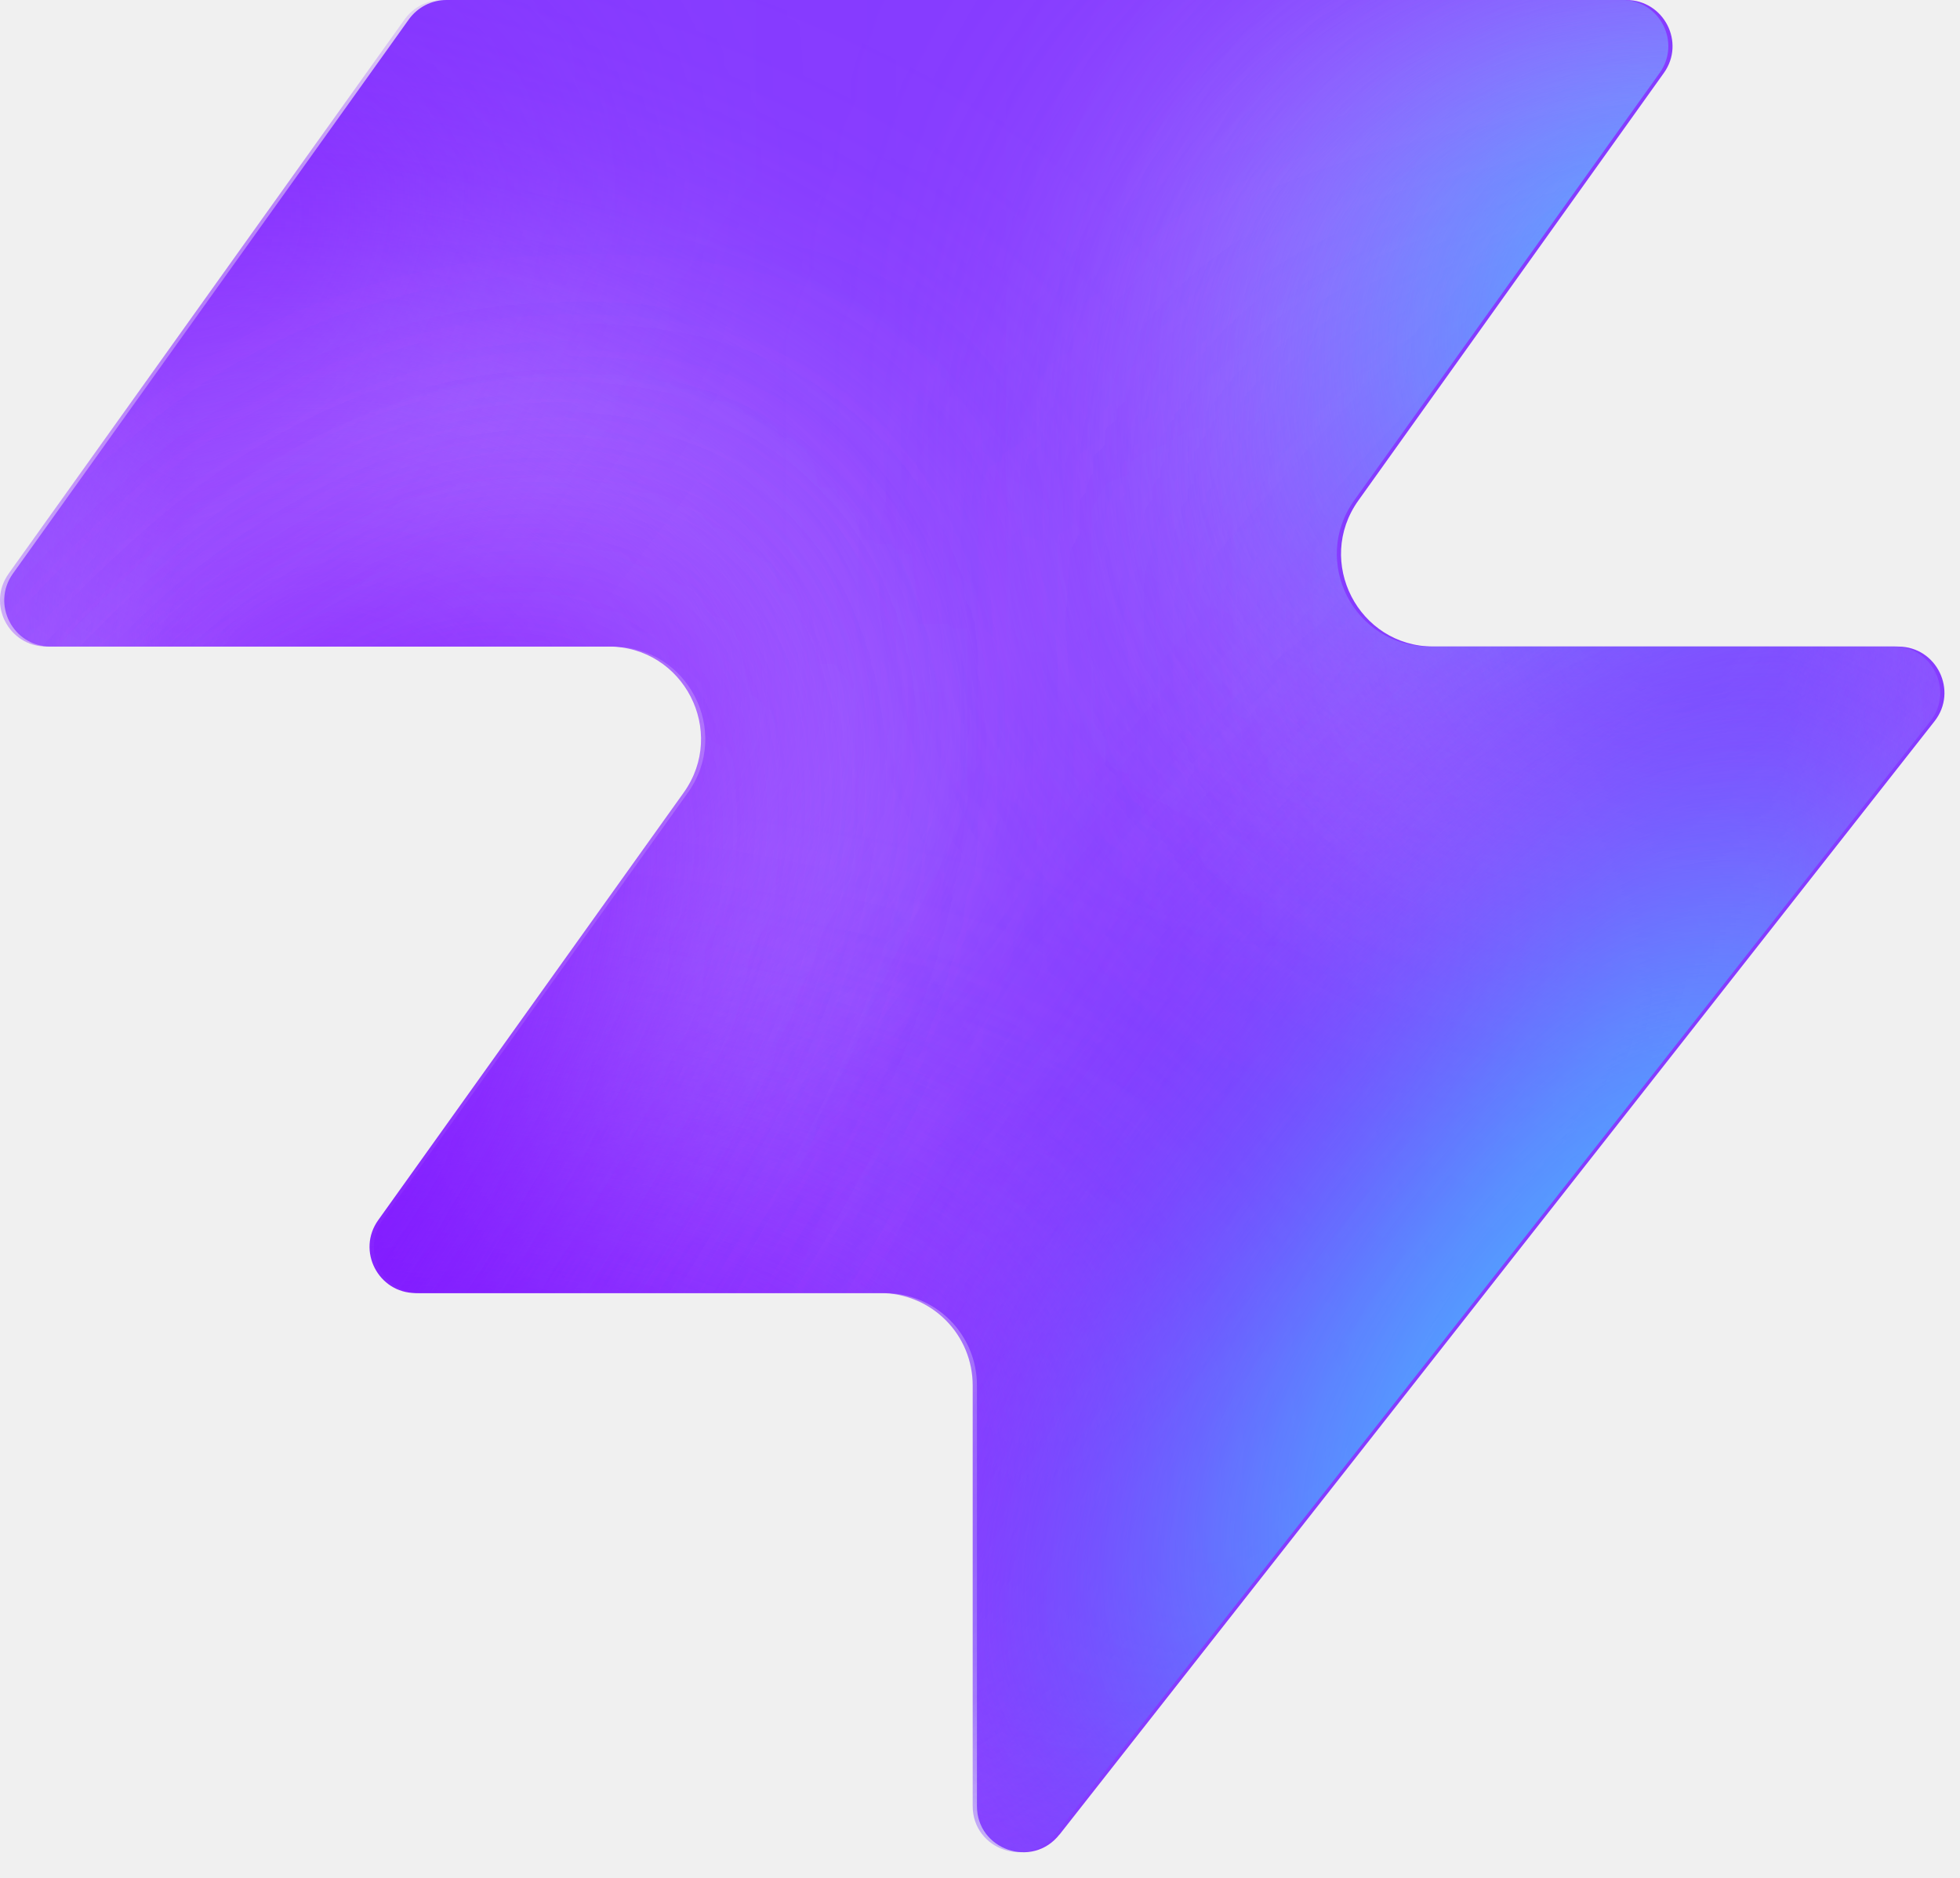
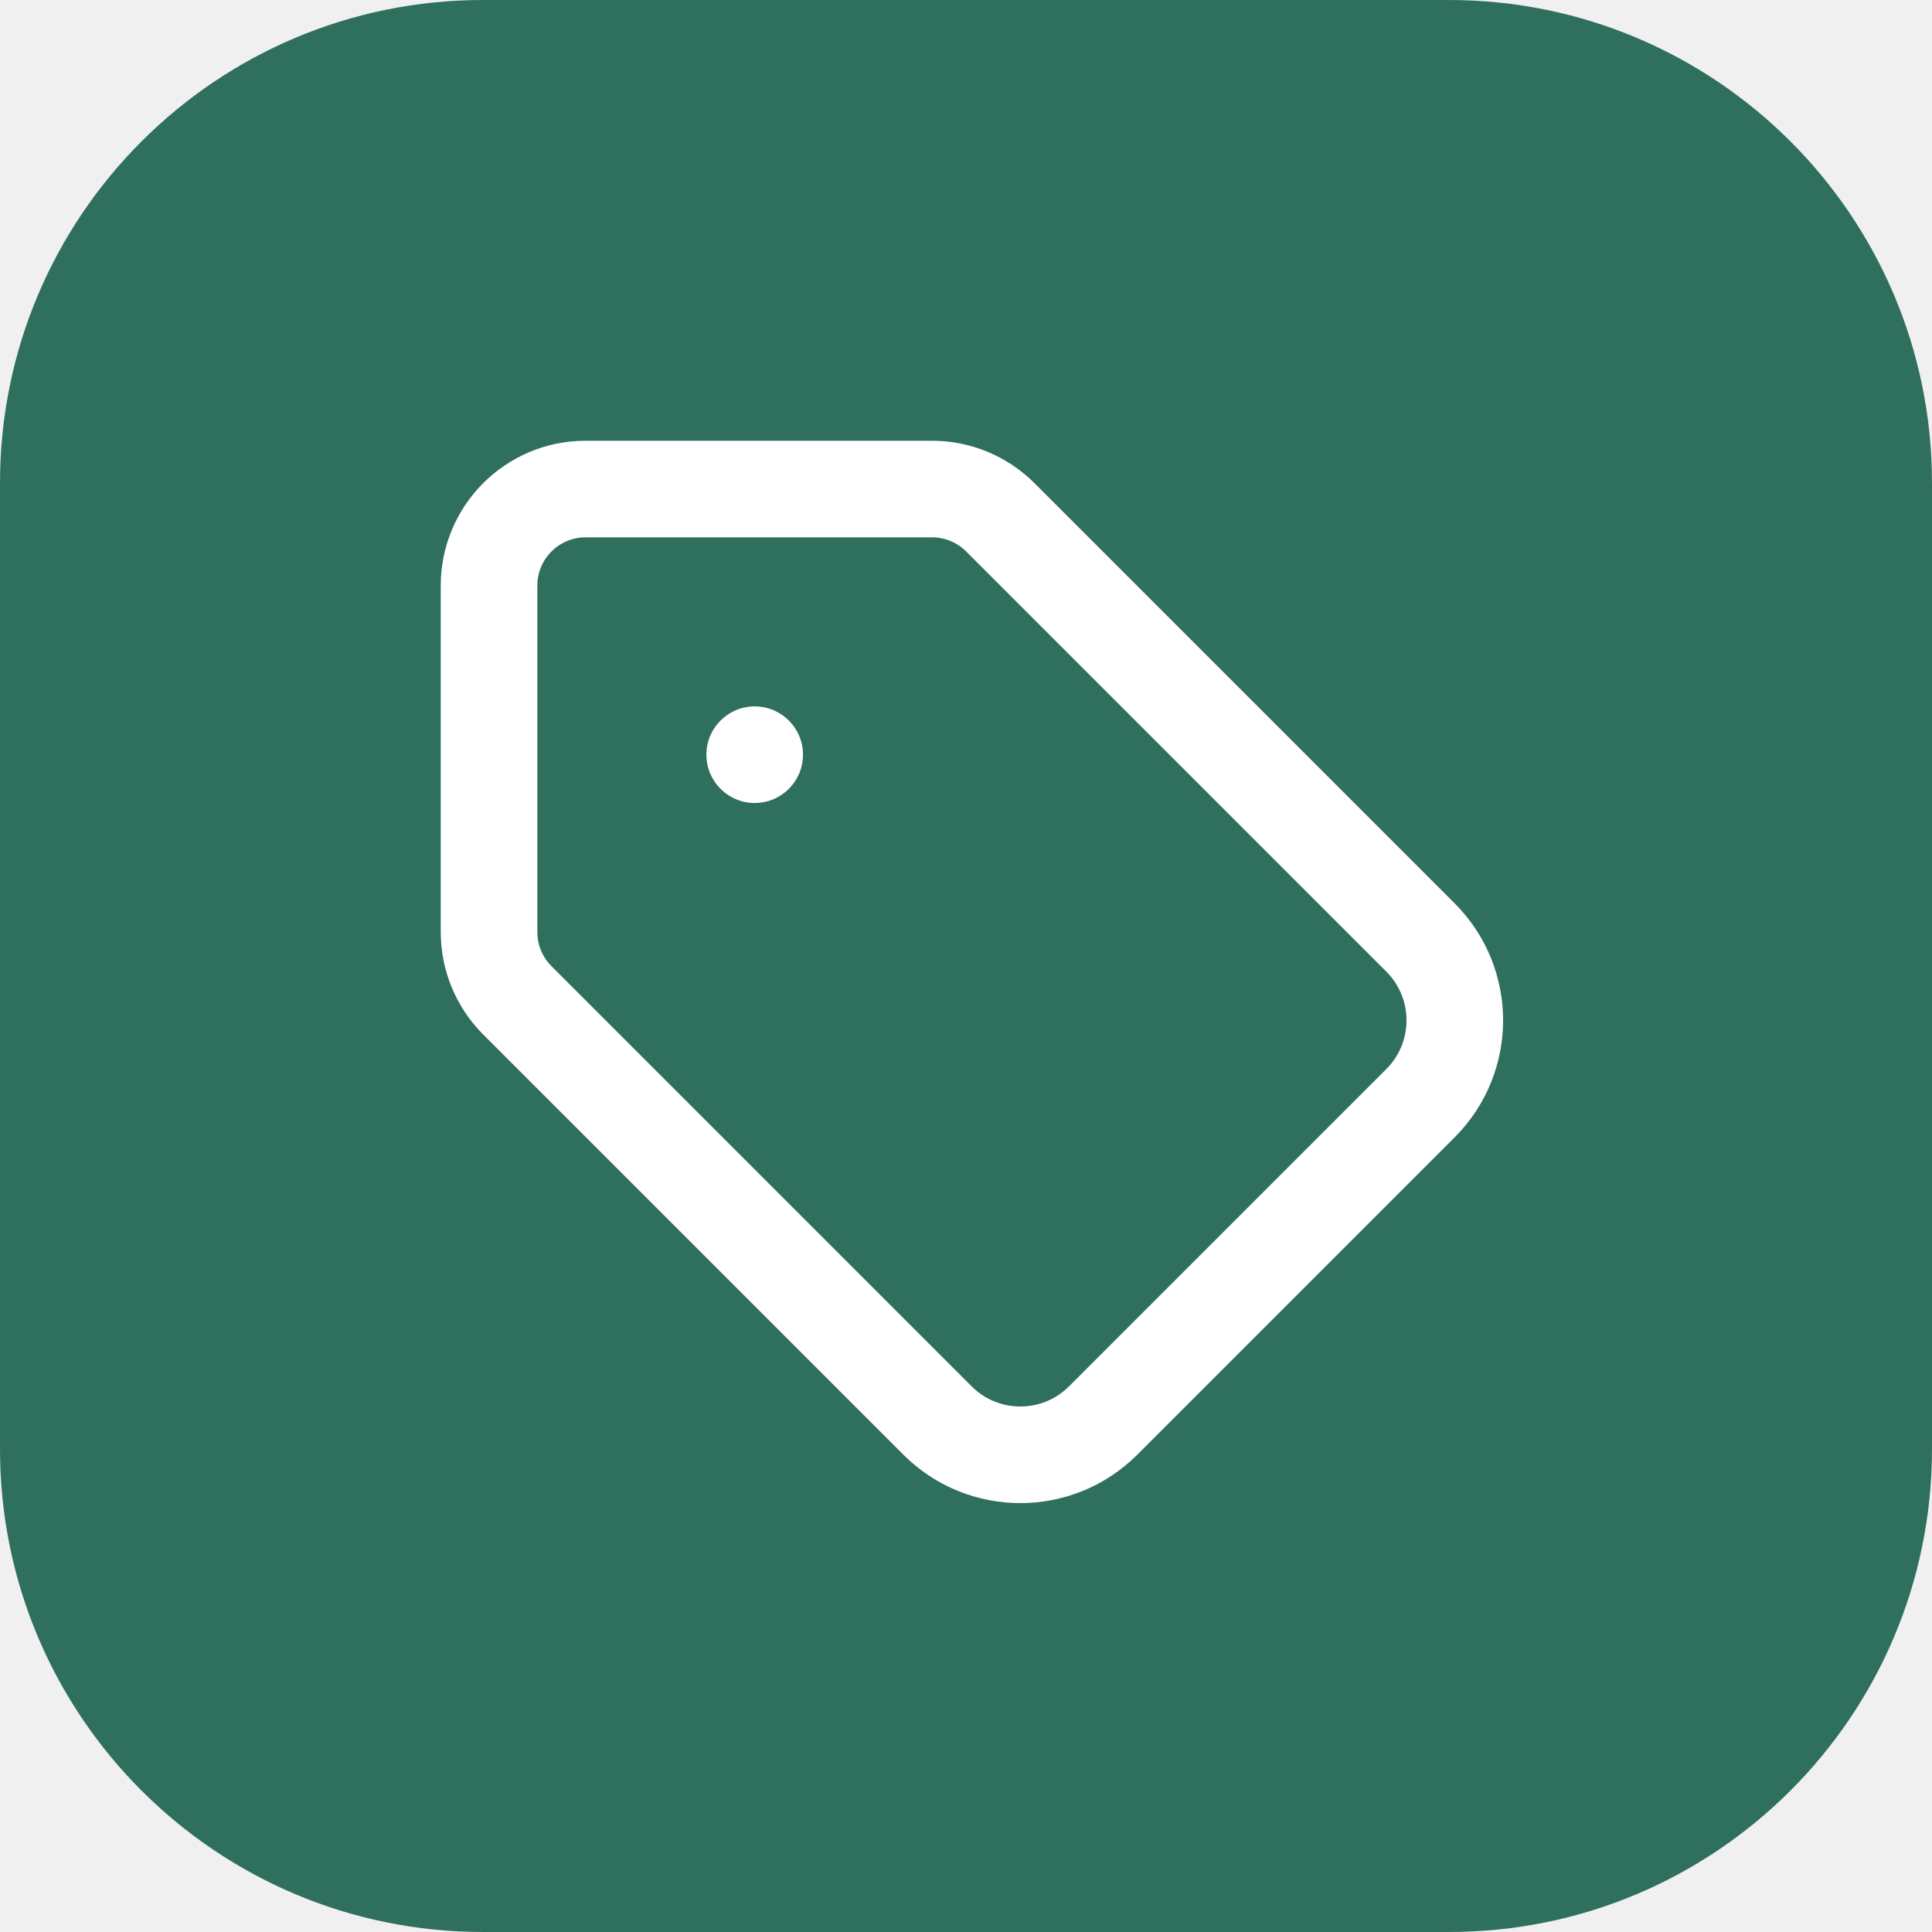
- <svg xmlns="http://www.w3.org/2000/svg" width="48" height="46" fill="none" viewBox="0 0 48 46">
-   <path fill="#863bff" d="M25.946 44.938c-.664.845-2.021.375-2.021-.698V33.937a2.26 2.26 0 0 0-2.262-2.262H10.287c-.92 0-1.456-1.04-.92-1.788l7.48-10.471c1.07-1.497 0-3.578-1.842-3.578H1.237c-.92 0-1.456-1.04-.92-1.788L10.013.474c.214-.297.556-.474.92-.474h28.894c.92 0 1.456 1.04.92 1.788l-7.48 10.471c-1.07 1.498 0 3.579 1.842 3.579h11.377c.943 0 1.473 1.088.89 1.83L25.947 44.94z" style="fill:#863bff;fill:color(display-p3 .525 .23 1);fill-opacity:1" />
-   <mask id="a" width="48" height="46" x="0" y="0" maskUnits="userSpaceOnUse" style="mask-type:alpha">
-     <path fill="#000" d="M25.842 44.938c-.664.844-2.021.375-2.021-.698V33.937a2.26 2.26 0 0 0-2.262-2.262H10.183c-.92 0-1.456-1.04-.92-1.788l7.48-10.471c1.07-1.498 0-3.579-1.842-3.579H1.133c-.92 0-1.456-1.04-.92-1.787L9.91.473c.214-.297.556-.474.92-.474h28.894c.92 0 1.456 1.04.92 1.788l-7.48 10.471c-1.07 1.498 0 3.578 1.842 3.578h11.377c.943 0 1.473 1.088.89 1.832L25.843 44.94z" style="fill:#000;fill-opacity:1" />
-   </mask>
-   <g mask="url(#a)">
-     <g filter="url(#b)">
-       <ellipse cx="5.508" cy="14.704" fill="#ede6ff" rx="5.508" ry="14.704" style="fill:#ede6ff;fill:color(display-p3 .927 .903 1);fill-opacity:1" transform="matrix(.00324 1 1 -.00324 -4.47 31.516)" />
-     </g>
-     <g filter="url(#c)">
-       <ellipse cx="10.399" cy="29.851" fill="#ede6ff" rx="10.399" ry="29.851" style="fill:#ede6ff;fill:color(display-p3 .927 .903 1);fill-opacity:1" transform="matrix(.00324 1 1 -.00324 -39.328 7.883)" />
-     </g>
-     <g filter="url(#d)">
-       <ellipse cx="5.508" cy="30.487" fill="#7e14ff" rx="5.508" ry="30.487" style="fill:#7e14ff;fill:color(display-p3 .492 .077 1);fill-opacity:1" transform="rotate(89.814 -25.913 -14.639)scale(1 -1)" />
-     </g>
-     <g filter="url(#e)">
-       <ellipse cx="5.508" cy="30.599" fill="#7e14ff" rx="5.508" ry="30.599" style="fill:#7e14ff;fill:color(display-p3 .492 .077 1);fill-opacity:1" transform="rotate(89.814 -32.644 -3.334)scale(1 -1)" />
-     </g>
-     <g filter="url(#f)">
-       <ellipse cx="5.508" cy="30.599" fill="#7e14ff" rx="5.508" ry="30.599" style="fill:#7e14ff;fill:color(display-p3 .492 .077 1);fill-opacity:1" transform="matrix(.00324 1 1 -.00324 -34.34 30.47)" />
-     </g>
-     <g filter="url(#g)">
-       <ellipse cx="14.072" cy="22.078" fill="#ede6ff" rx="14.072" ry="22.078" style="fill:#ede6ff;fill:color(display-p3 .927 .903 1);fill-opacity:1" transform="rotate(93.35 24.506 48.493)scale(-1 1)" />
-     </g>
-     <g filter="url(#h)">
-       <ellipse cx="3.47" cy="21.501" fill="#7e14ff" rx="3.47" ry="21.501" style="fill:#7e14ff;fill:color(display-p3 .492 .077 1);fill-opacity:1" transform="rotate(89.009 28.708 47.59)scale(-1 1)" />
-     </g>
-     <g filter="url(#i)">
-       <ellipse cx="3.47" cy="21.501" fill="#7e14ff" rx="3.47" ry="21.501" style="fill:#7e14ff;fill:color(display-p3 .492 .077 1);fill-opacity:1" transform="rotate(89.009 28.708 47.59)scale(-1 1)" />
-     </g>
-     <g filter="url(#j)">
-       <ellipse cx=".387" cy="8.972" fill="#7e14ff" rx="4.407" ry="29.108" style="fill:#7e14ff;fill:color(display-p3 .492 .077 1);fill-opacity:1" transform="rotate(39.51 .387 8.972)" />
-     </g>
-     <g filter="url(#k)">
-       <ellipse cx="47.523" cy="-6.092" fill="#7e14ff" rx="4.407" ry="29.108" style="fill:#7e14ff;fill:color(display-p3 .492 .077 1);fill-opacity:1" transform="rotate(37.892 47.523 -6.092)" />
-     </g>
-     <g filter="url(#l)">
-       <ellipse cx="41.412" cy="6.333" fill="#47bfff" rx="5.971" ry="9.665" style="fill:#47bfff;fill:color(display-p3 .28 .748 1);fill-opacity:1" transform="rotate(37.892 41.412 6.333)" />
-     </g>
-     <g filter="url(#m)">
-       <ellipse cx="-1.879" cy="38.332" fill="#7e14ff" rx="4.407" ry="29.108" style="fill:#7e14ff;fill:color(display-p3 .492 .077 1);fill-opacity:1" transform="rotate(37.892 -1.88 38.332)" />
-     </g>
-     <g filter="url(#n)">
-       <ellipse cx="-1.879" cy="38.332" fill="#7e14ff" rx="4.407" ry="29.108" style="fill:#7e14ff;fill:color(display-p3 .492 .077 1);fill-opacity:1" transform="rotate(37.892 -1.88 38.332)" />
-     </g>
-     <g filter="url(#o)">
-       <ellipse cx="35.651" cy="29.907" fill="#7e14ff" rx="4.407" ry="29.108" style="fill:#7e14ff;fill:color(display-p3 .492 .077 1);fill-opacity:1" transform="rotate(37.892 35.651 29.907)" />
-     </g>
-     <g filter="url(#p)">
-       <ellipse cx="38.418" cy="32.4" fill="#47bfff" rx="5.971" ry="15.297" style="fill:#47bfff;fill:color(display-p3 .28 .748 1);fill-opacity:1" transform="rotate(37.892 38.418 32.4)" />
-     </g>
+ <svg xmlns="http://www.w3.org/2000/svg" viewBox="0 0 32 32">
+   <rect width="32" height="32" rx="8" fill="#2f6f5e" />
+   <g transform="translate(6.5,6.5) scale(0.8)" fill="none" stroke="#ffffff" stroke-width="2" stroke-linecap="round" stroke-linejoin="round">
+     <path d="M12.586 2.586A2 2 0 0 0 11.172 2H4a2 2 0 0 0-2 2v7.172a2 2 0 0 0 .586 1.414l8.704 8.704a2.426 2.426 0 0 0 3.42 0l6.58-6.58a2.426 2.426 0 0 0 0-3.42z" />
+     <circle cx="7.5" cy="7.5" r="1" fill="#ffffff" stroke="none" />
  </g>
-   <defs>
-     <filter id="b" width="60.045" height="41.654" x="-19.77" y="16.149" color-interpolation-filters="sRGB" filterUnits="userSpaceOnUse">
-       <feFlood flood-opacity="0" result="BackgroundImageFix" />
-       <feBlend in="SourceGraphic" in2="BackgroundImageFix" result="shape" />
-       <feGaussianBlur result="effect1_foregroundBlur_2002_17158" stdDeviation="7.659" />
-     </filter>
-     <filter id="c" width="90.34" height="51.437" x="-54.613" y="-7.533" color-interpolation-filters="sRGB" filterUnits="userSpaceOnUse">
-       <feFlood flood-opacity="0" result="BackgroundImageFix" />
-       <feBlend in="SourceGraphic" in2="BackgroundImageFix" result="shape" />
-       <feGaussianBlur result="effect1_foregroundBlur_2002_17158" stdDeviation="7.659" />
-     </filter>
-     <filter id="d" width="79.355" height="29.4" x="-49.64" y="2.03" color-interpolation-filters="sRGB" filterUnits="userSpaceOnUse">
-       <feFlood flood-opacity="0" result="BackgroundImageFix" />
-       <feBlend in="SourceGraphic" in2="BackgroundImageFix" result="shape" />
-       <feGaussianBlur result="effect1_foregroundBlur_2002_17158" stdDeviation="4.596" />
-     </filter>
-     <filter id="e" width="79.579" height="29.4" x="-45.045" y="20.029" color-interpolation-filters="sRGB" filterUnits="userSpaceOnUse">
-       <feFlood flood-opacity="0" result="BackgroundImageFix" />
-       <feBlend in="SourceGraphic" in2="BackgroundImageFix" result="shape" />
-       <feGaussianBlur result="effect1_foregroundBlur_2002_17158" stdDeviation="4.596" />
-     </filter>
-     <filter id="f" width="79.579" height="29.4" x="-43.513" y="21.178" color-interpolation-filters="sRGB" filterUnits="userSpaceOnUse">
-       <feFlood flood-opacity="0" result="BackgroundImageFix" />
-       <feBlend in="SourceGraphic" in2="BackgroundImageFix" result="shape" />
-       <feGaussianBlur result="effect1_foregroundBlur_2002_17158" stdDeviation="4.596" />
-     </filter>
-     <filter id="g" width="74.749" height="58.852" x="15.756" y="-17.901" color-interpolation-filters="sRGB" filterUnits="userSpaceOnUse">
-       <feFlood flood-opacity="0" result="BackgroundImageFix" />
-       <feBlend in="SourceGraphic" in2="BackgroundImageFix" result="shape" />
-       <feGaussianBlur result="effect1_foregroundBlur_2002_17158" stdDeviation="7.659" />
-     </filter>
-     <filter id="h" width="61.377" height="25.362" x="23.548" y="2.284" color-interpolation-filters="sRGB" filterUnits="userSpaceOnUse">
-       <feFlood flood-opacity="0" result="BackgroundImageFix" />
-       <feBlend in="SourceGraphic" in2="BackgroundImageFix" result="shape" />
-       <feGaussianBlur result="effect1_foregroundBlur_2002_17158" stdDeviation="4.596" />
-     </filter>
-     <filter id="i" width="61.377" height="25.362" x="23.548" y="2.284" color-interpolation-filters="sRGB" filterUnits="userSpaceOnUse">
-       <feFlood flood-opacity="0" result="BackgroundImageFix" />
-       <feBlend in="SourceGraphic" in2="BackgroundImageFix" result="shape" />
-       <feGaussianBlur result="effect1_foregroundBlur_2002_17158" stdDeviation="4.596" />
-     </filter>
-     <filter id="j" width="56.045" height="63.649" x="-27.636" y="-22.853" color-interpolation-filters="sRGB" filterUnits="userSpaceOnUse">
-       <feFlood flood-opacity="0" result="BackgroundImageFix" />
-       <feBlend in="SourceGraphic" in2="BackgroundImageFix" result="shape" />
-       <feGaussianBlur result="effect1_foregroundBlur_2002_17158" stdDeviation="4.596" />
-     </filter>
-     <filter id="k" width="54.814" height="64.646" x="20.116" y="-38.415" color-interpolation-filters="sRGB" filterUnits="userSpaceOnUse">
-       <feFlood flood-opacity="0" result="BackgroundImageFix" />
-       <feBlend in="SourceGraphic" in2="BackgroundImageFix" result="shape" />
-       <feGaussianBlur result="effect1_foregroundBlur_2002_17158" stdDeviation="4.596" />
-     </filter>
-     <filter id="l" width="33.541" height="35.313" x="24.641" y="-11.323" color-interpolation-filters="sRGB" filterUnits="userSpaceOnUse">
-       <feFlood flood-opacity="0" result="BackgroundImageFix" />
-       <feBlend in="SourceGraphic" in2="BackgroundImageFix" result="shape" />
-       <feGaussianBlur result="effect1_foregroundBlur_2002_17158" stdDeviation="4.596" />
-     </filter>
-     <filter id="m" width="54.814" height="64.646" x="-29.286" y="6.009" color-interpolation-filters="sRGB" filterUnits="userSpaceOnUse">
-       <feFlood flood-opacity="0" result="BackgroundImageFix" />
-       <feBlend in="SourceGraphic" in2="BackgroundImageFix" result="shape" />
-       <feGaussianBlur result="effect1_foregroundBlur_2002_17158" stdDeviation="4.596" />
-     </filter>
-     <filter id="n" width="54.814" height="64.646" x="-29.286" y="6.009" color-interpolation-filters="sRGB" filterUnits="userSpaceOnUse">
-       <feFlood flood-opacity="0" result="BackgroundImageFix" />
-       <feBlend in="SourceGraphic" in2="BackgroundImageFix" result="shape" />
-       <feGaussianBlur result="effect1_foregroundBlur_2002_17158" stdDeviation="4.596" />
-     </filter>
-     <filter id="o" width="54.814" height="64.646" x="8.244" y="-2.416" color-interpolation-filters="sRGB" filterUnits="userSpaceOnUse">
-       <feFlood flood-opacity="0" result="BackgroundImageFix" />
-       <feBlend in="SourceGraphic" in2="BackgroundImageFix" result="shape" />
-       <feGaussianBlur result="effect1_foregroundBlur_2002_17158" stdDeviation="4.596" />
-     </filter>
-     <filter id="p" width="39.409" height="43.623" x="18.713" y="10.588" color-interpolation-filters="sRGB" filterUnits="userSpaceOnUse">
-       <feFlood flood-opacity="0" result="BackgroundImageFix" />
-       <feBlend in="SourceGraphic" in2="BackgroundImageFix" result="shape" />
-       <feGaussianBlur result="effect1_foregroundBlur_2002_17158" stdDeviation="4.596" />
-     </filter>
-   </defs>
</svg>
